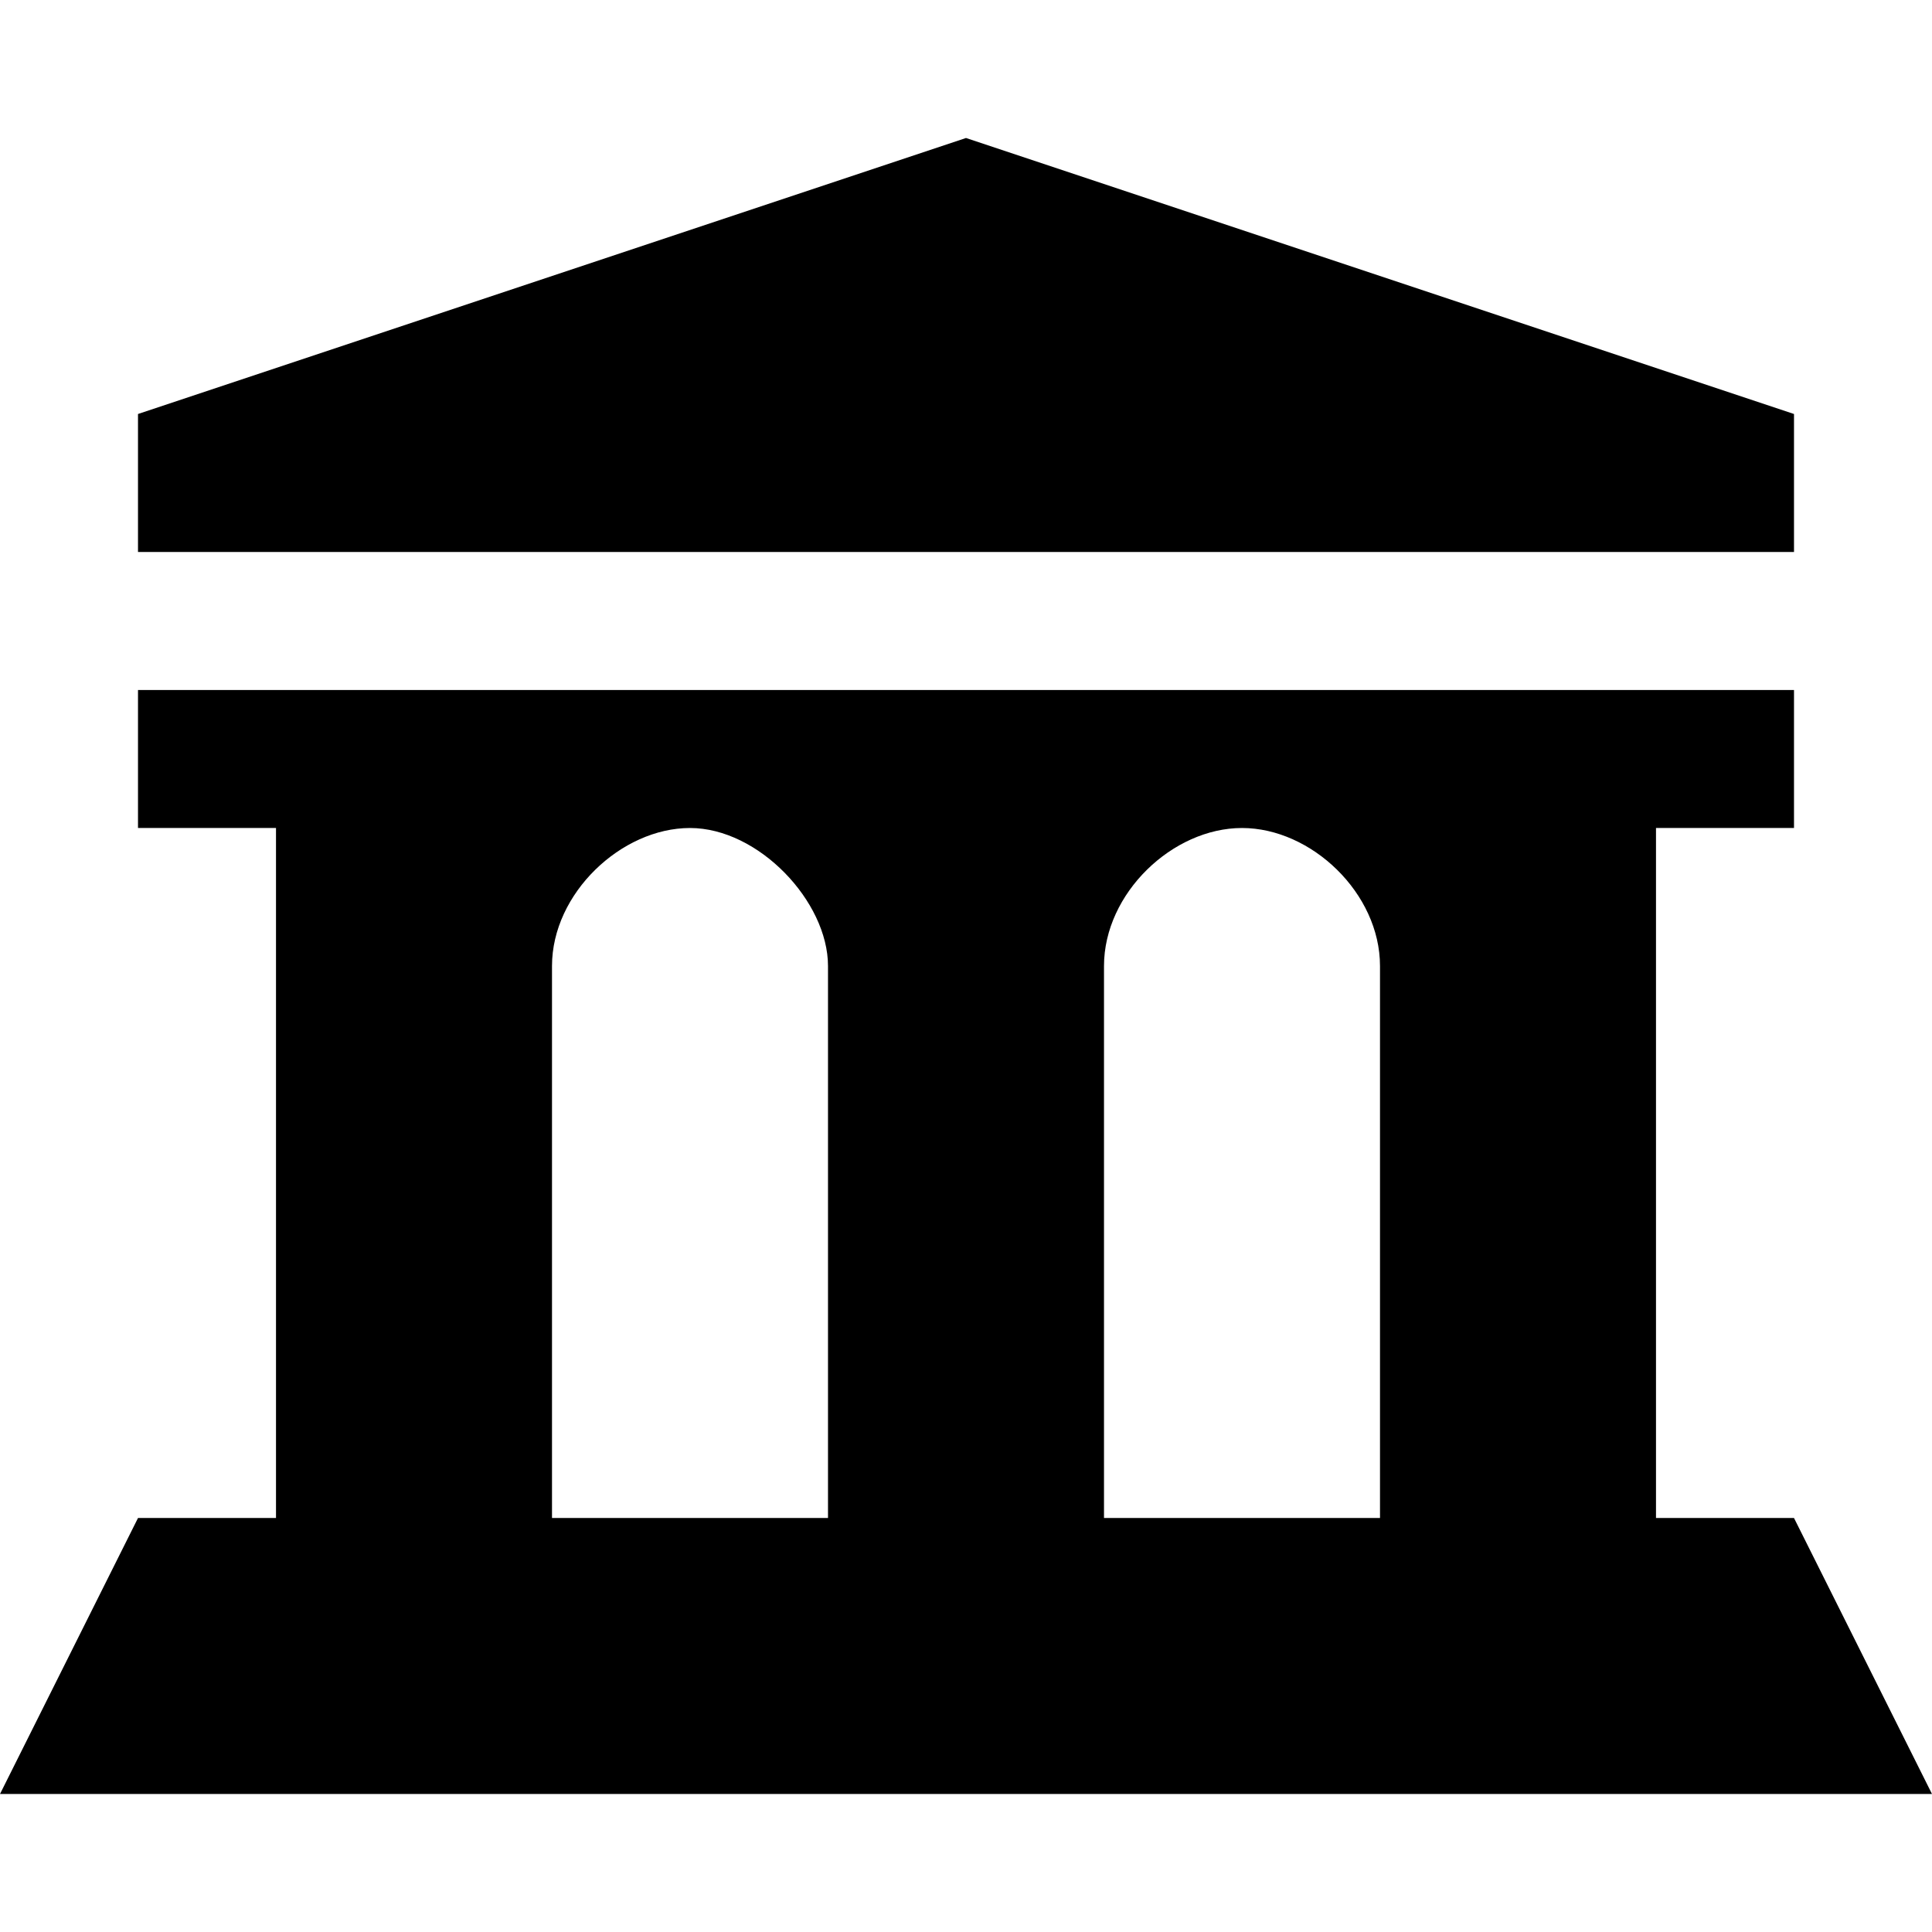
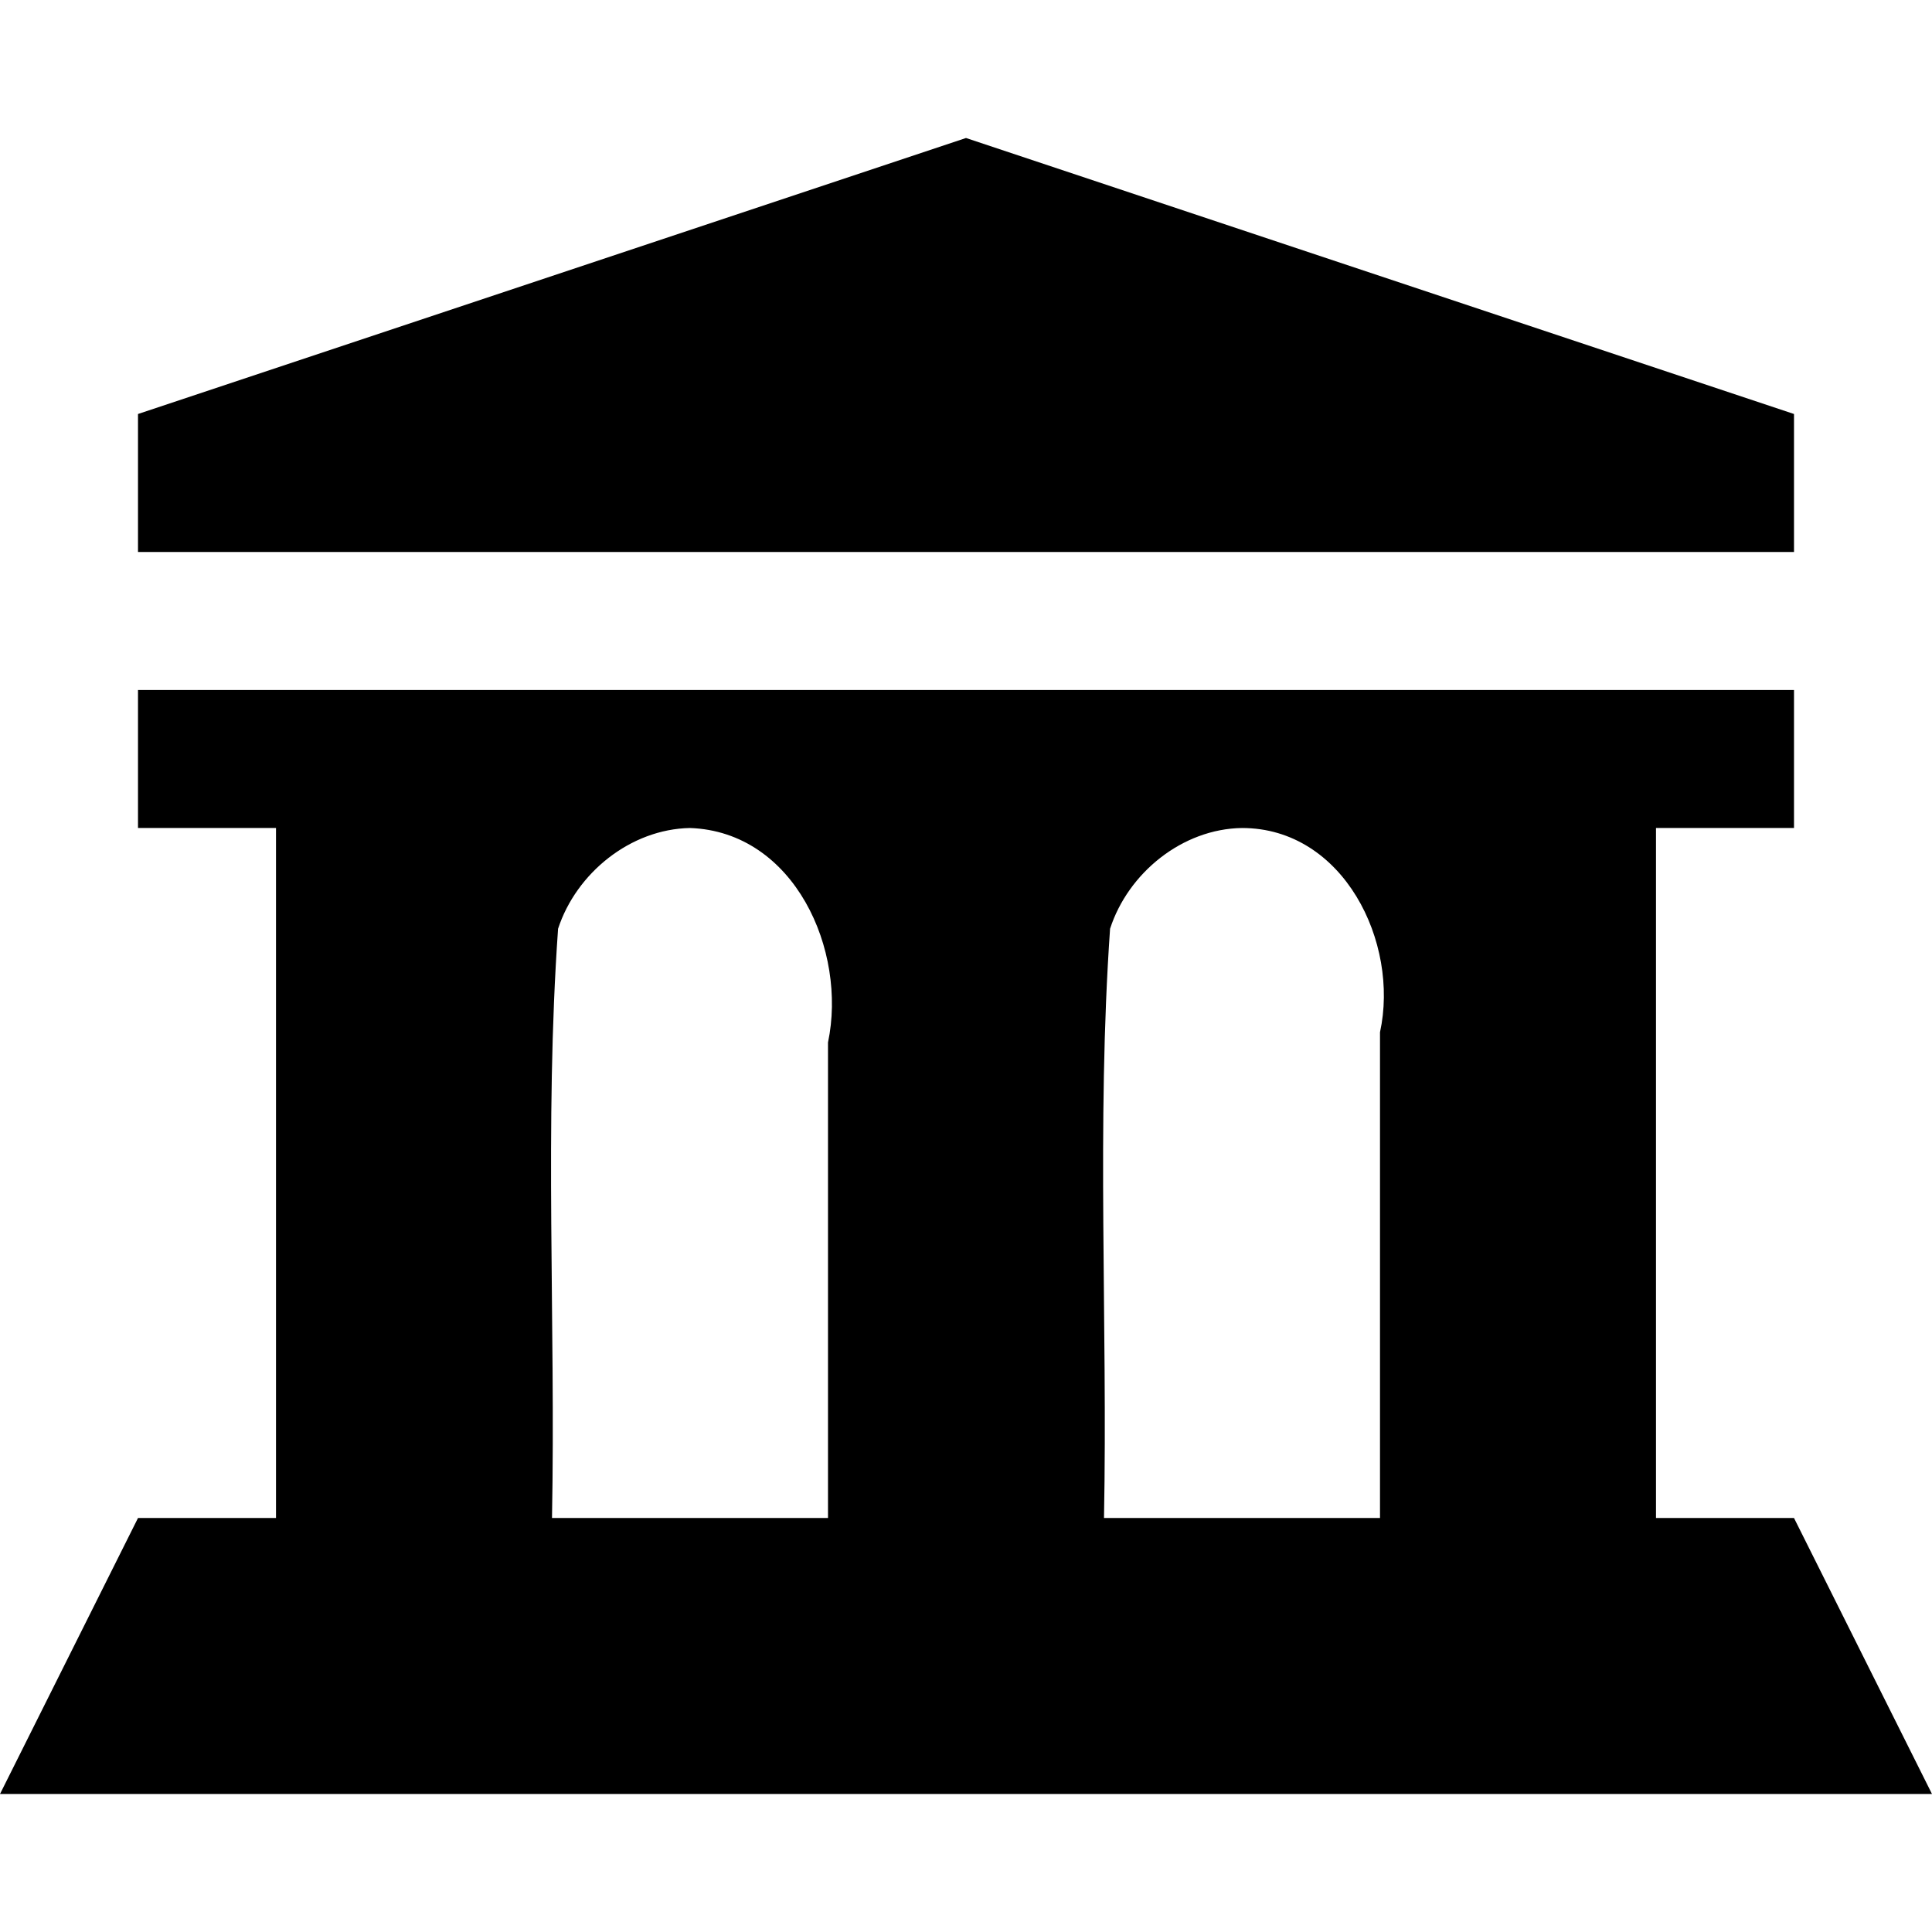
<svg xmlns="http://www.w3.org/2000/svg" version="1.1" width="100%" height="100%" viewBox="0 0 14 14" id="svg2">
  <defs id="defs6" />
  <rect width="14" height="14" x="0" y="0" id="canvas" style="fill:none;stroke:none;visibility:hidden" />
-   <path d="M 7,1 1,3 1,4 13,4 13,3 z m -6,4 0,1 1,0 0,5 -1,0 -1,2 14,0 -1,-2 -1,0 0,-5 1,0 0,-1 z M 5,6 C 5.497,6 6,6.533 6,7 L 6,11 4,11 4,7 C 4,6.473 4.503,6 5,6 z m 4,0 c 0.503,0 1,0.473 1,1 l 0,4 -2,0 0,-4 C 8,6.473 8.497,6 9,6 z" id="museum" style="fill:#000000;fill-opacity:1;stroke:none" />
+   <path id="museum" d="M 7,1 C 5,1.667 3,2.333 1,3 1,3.333 1,3.667 1,4 5,4 9,4 13,4 13,3.667 13,3.333 13,3 11,2.333 9,1.667 7,1 Z M 1,5 c 0,0.333 0,0.667 0,1 0.333,0 0.667,0 1,0 0,1.667 0,3.333 0,5 -0.333,0 -0.667,0 -1,0 -0.333,0.667 -0.667,1.333 -1,2 4.667,0 9.333,0 14,0 -0.333,-0.667 -0.667,-1.333 -1,-2 -0.333,0 -0.667,0 -1,0 0,-1.667 0,-3.333 0,-5 0.333,0 0.667,0 1,0 C 13,5.667 13,5.333 13,5 9,5 5,5 1,5 Z M 5,6 C 5.758,6.027 6.14,6.888 6,7.554 6,8.703 6,9.851 6,11 5.333,11 4.667,11 4,11 4.027,9.578 3.944,8.147 4.044,6.73 4.176,6.326 4.569,6.008 5,6 Z M 9,6 C 9.736,6 10.142,6.83 10,7.48 10,8.653 10,9.827 10,11 9.333,11 8.667,11 8,11 8.027,9.578 7.945,8.147 8.044,6.73 8.175,6.325 8.568,6.006 9,6 Z" style="fill:#000000;fill-opacity:1;stroke:none" />
</svg>
